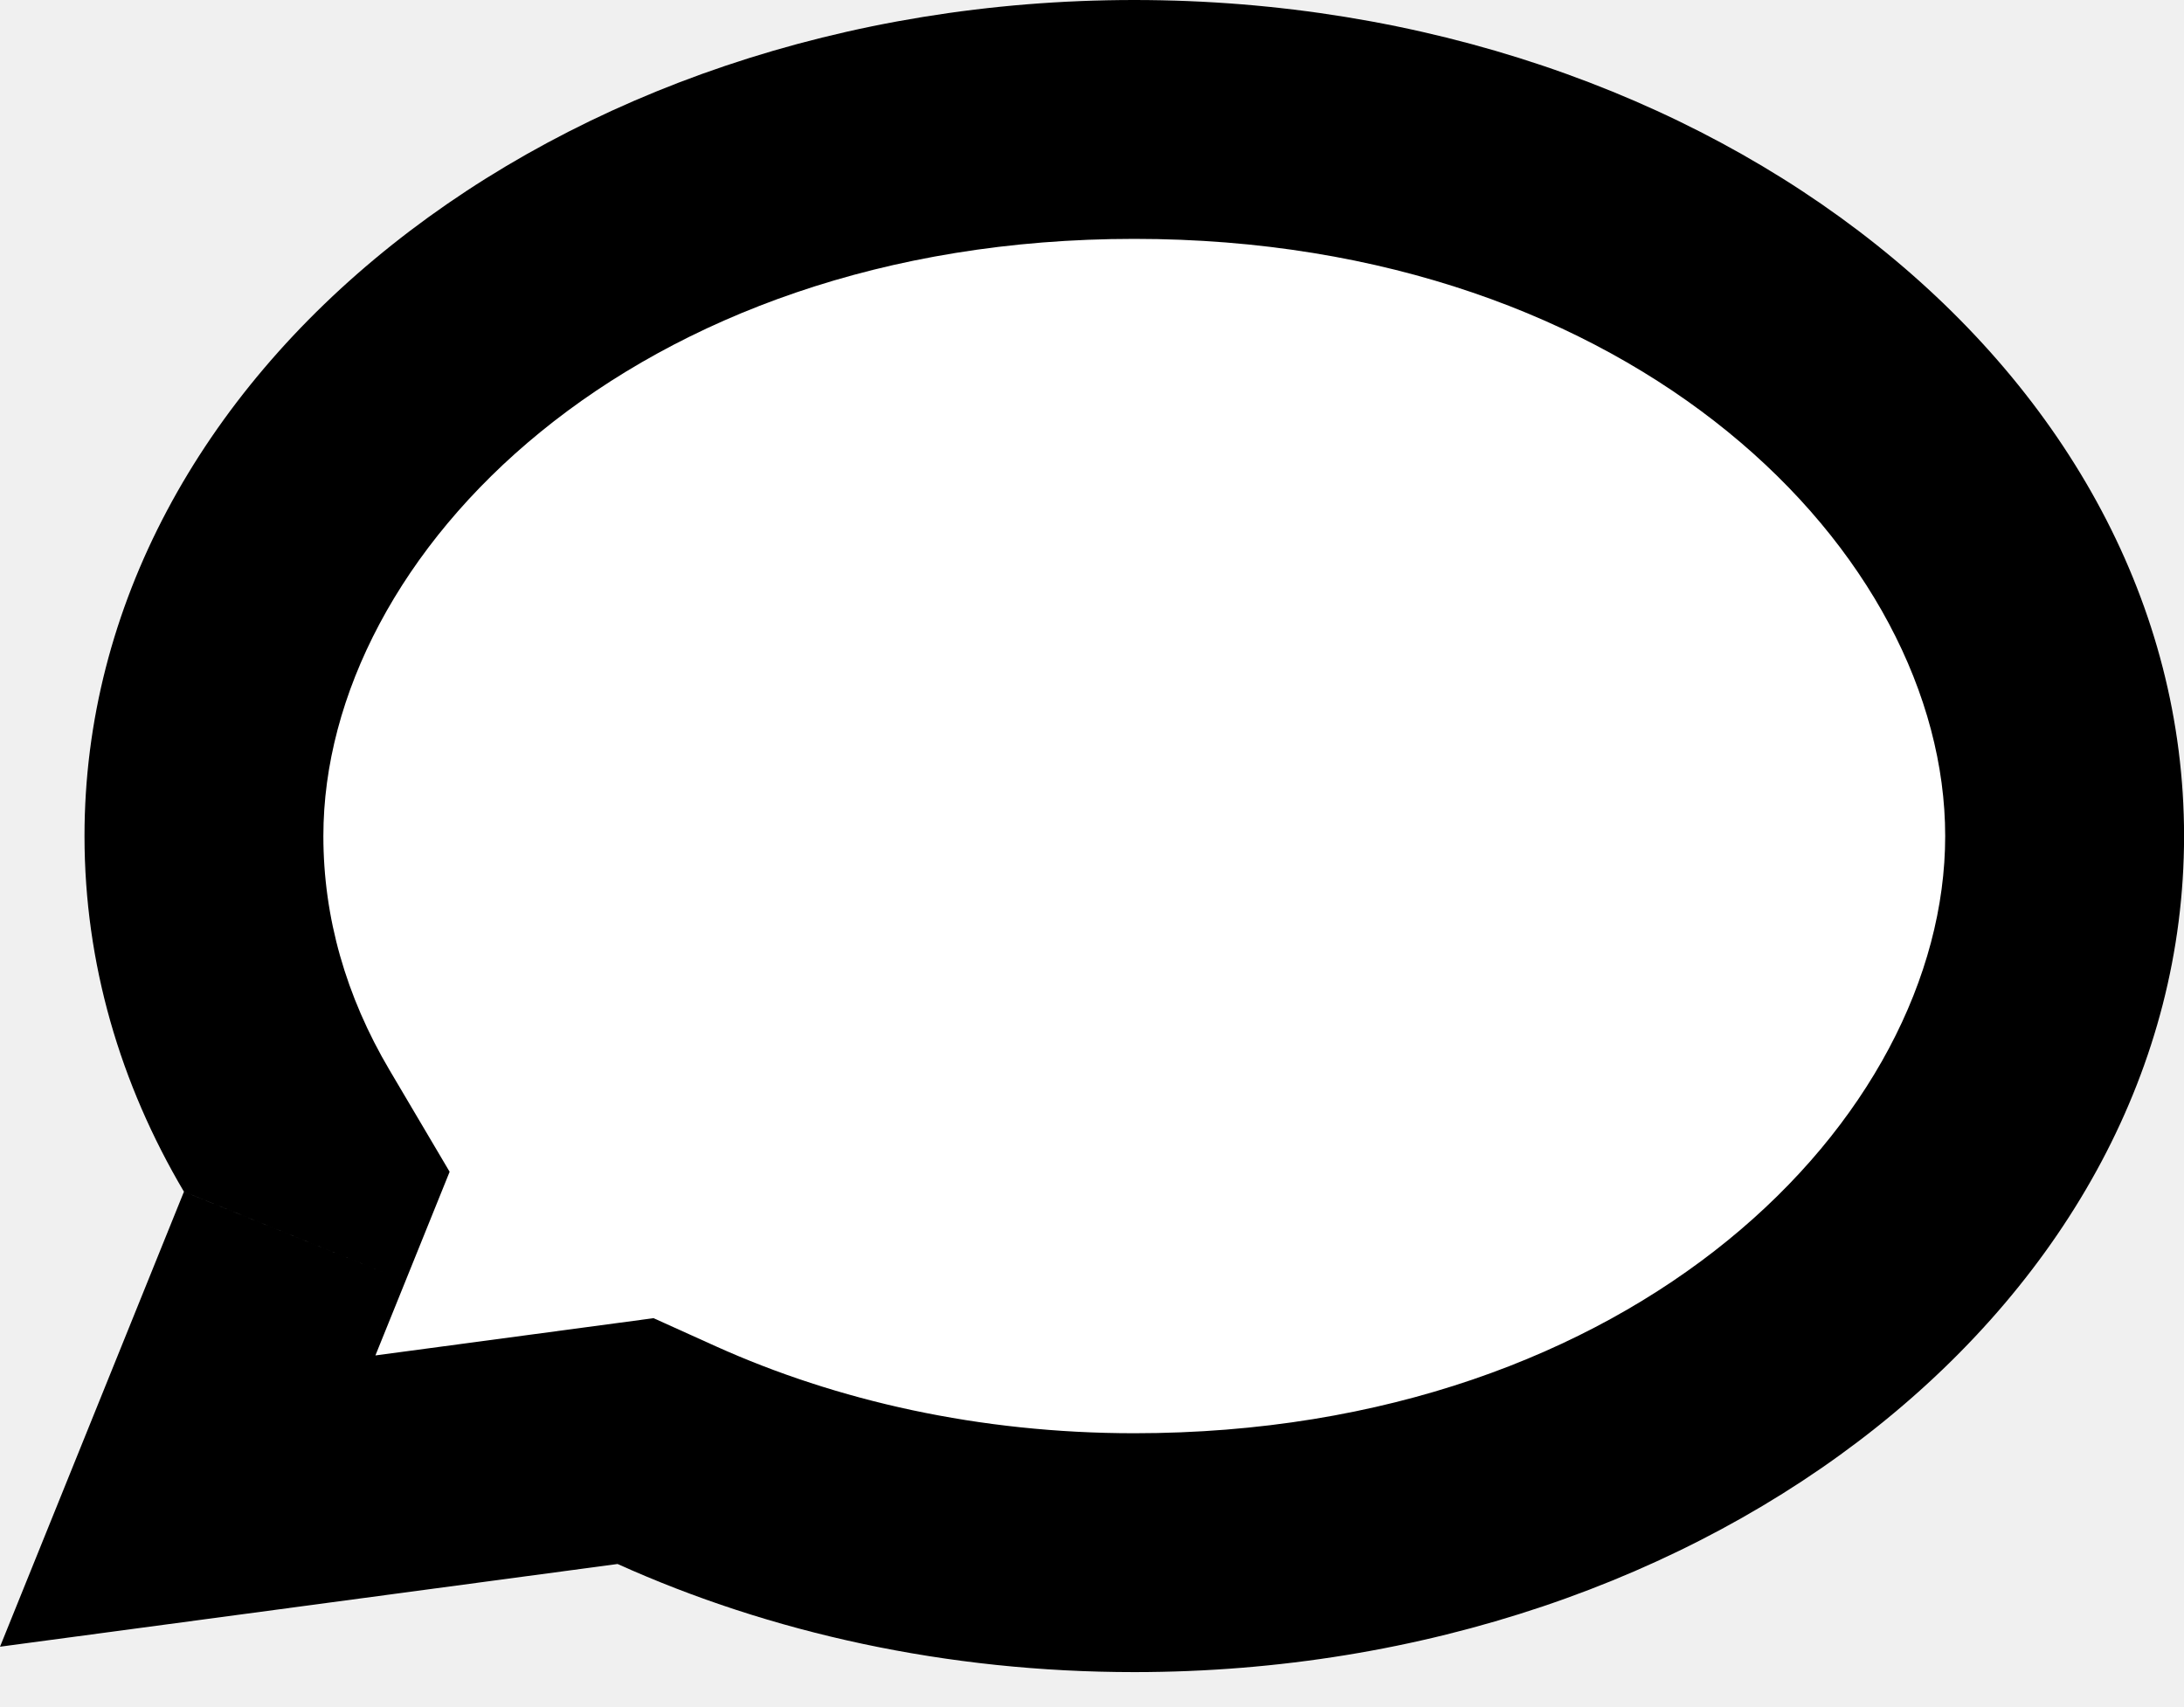
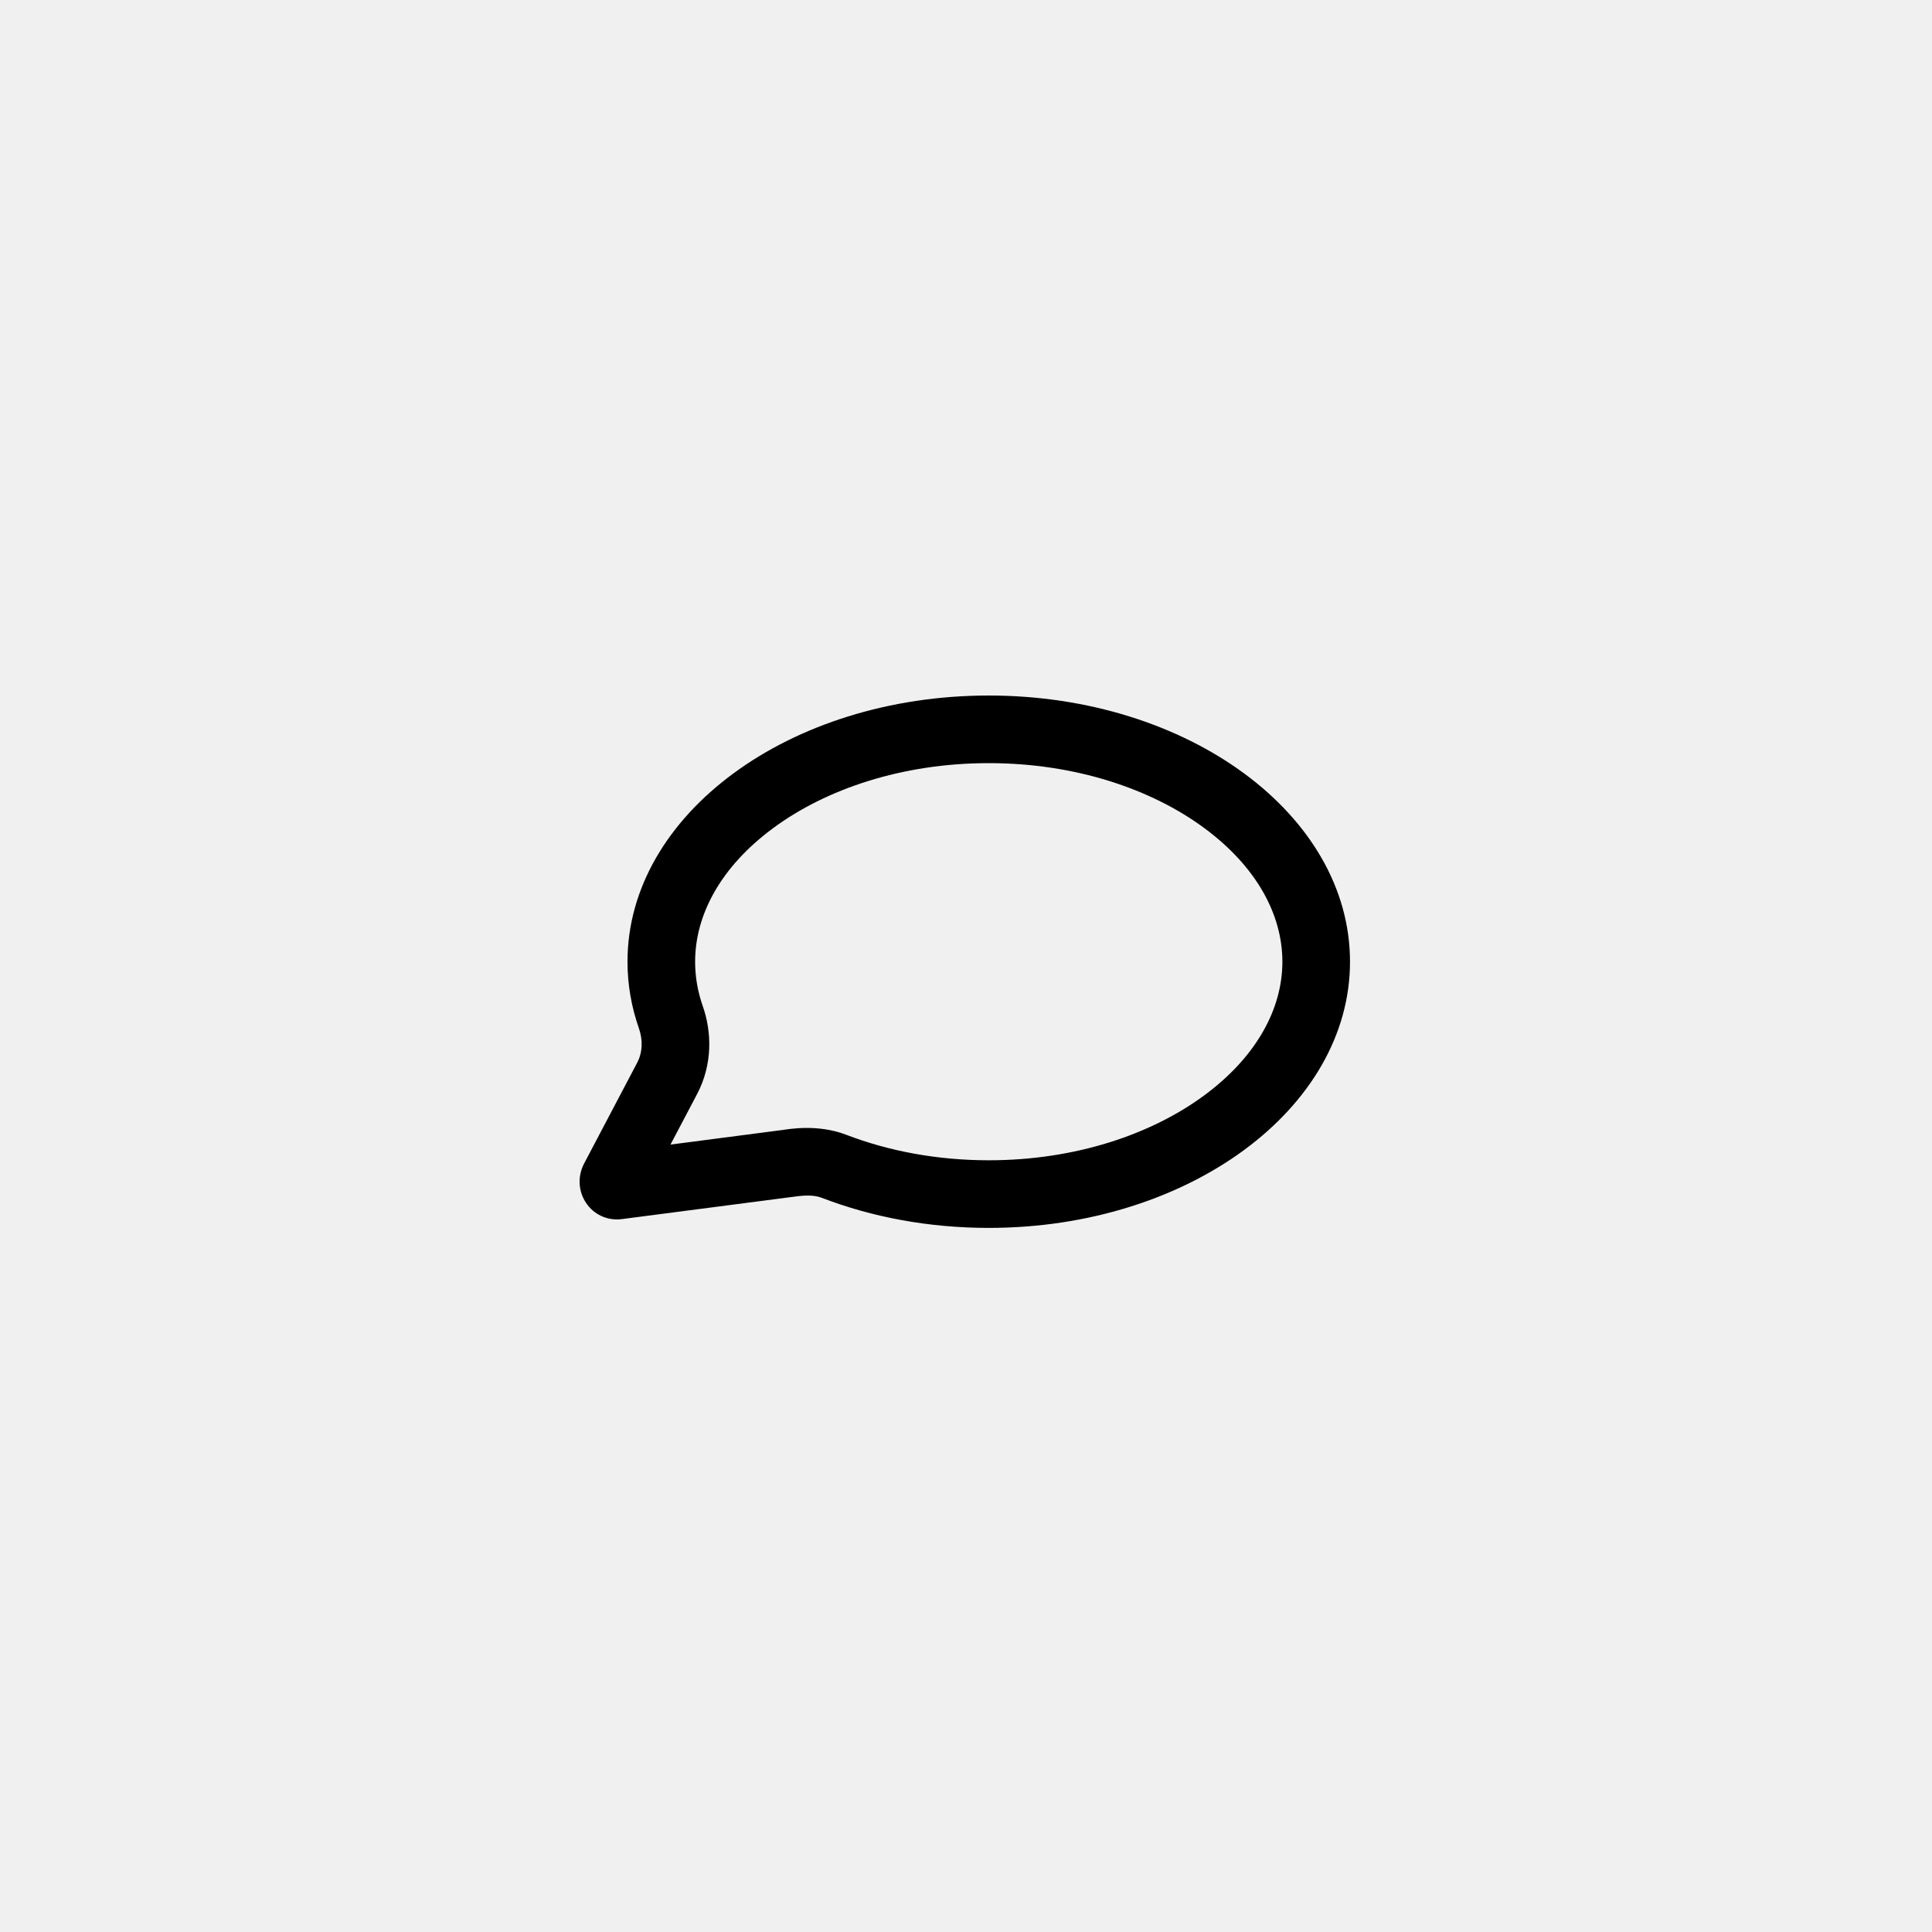
- <svg xmlns="http://www.w3.org/2000/svg" width="32" height="25" viewBox="0 0 32 25" fill="none">
-   <mask id="path-1-inside-1_2992_36710" fill="white">
-     <path fill-rule="evenodd" clip-rule="evenodd" d="M16.619 24.5C25.114 24.5 32.001 19.015 32.001 12.25C32.001 5.485 25.114 0 16.619 0C8.124 0 1.238 5.485 1.238 12.25C1.238 14.114 1.76 15.88 2.695 17.461L0 24.128L9.049 22.916C11.284 23.924 13.867 24.5 16.619 24.5Z" />
+ <svg xmlns="http://www.w3.org/2000/svg" width="100" height="100" viewBox="0 0 100 100" fill="none">
+   <mask id="path-1-inside-1_4404_8167" fill="white">
+     <path fill-rule="evenodd" clip-rule="evenodd" d="M51.178 63.556C61.505 63.556 69.876 57.387 69.876 49.778C69.876 42.169 61.505 36 51.178 36C40.851 36 32.479 42.169 32.479 49.778C32.479 50.971 32.685 52.129 33.072 53.233C33.276 53.816 33.268 54.46 32.98 55.006L30.241 60.209C29.485 61.646 30.609 63.307 32.199 63.099L40.963 61.958V61.958C41.49 61.889 42.045 61.81 42.541 62.001C45.124 62.994 48.062 63.556 51.178 63.556Z" />
  </mask>
-   <path fill-rule="evenodd" clip-rule="evenodd" d="M16.619 24.5C25.114 24.5 32.001 19.015 32.001 12.25C32.001 5.485 25.114 0 16.619 0C8.124 0 1.238 5.485 1.238 12.25C1.238 14.114 1.76 15.88 2.695 17.461L0 24.128L9.049 22.916C11.284 23.924 13.867 24.5 16.619 24.5Z" fill="white" />
-   <path d="M2.695 17.461L5.94 18.773L6.588 17.169L5.708 15.68L2.695 17.461ZM0 24.128L-3.245 22.817L-5.5 28.397L0.465 27.597L0 24.128ZM9.049 22.916L10.488 19.726L9.576 19.314L8.584 19.447L9.049 22.916ZM28.501 12.25C28.501 16.381 23.967 21 16.619 21V28C26.262 28 35.501 21.65 35.501 12.25H28.501ZM16.619 3.5C23.967 3.5 28.501 8.119 28.501 12.25H35.501C35.501 2.85 26.262 -3.5 16.619 -3.5V3.5ZM4.738 12.25C4.738 8.119 9.272 3.5 16.619 3.5V-3.5C6.977 -3.5 -2.262 2.85 -2.262 12.25H4.738ZM5.708 15.68C5.068 14.598 4.738 13.442 4.738 12.25H-2.262C-2.262 14.786 -1.548 17.162 -0.318 19.242L5.708 15.68ZM3.245 25.44L5.94 18.773L-0.55 16.15L-3.245 22.817L3.245 25.44ZM8.584 19.447L-0.465 20.659L0.465 27.597L9.514 26.385L8.584 19.447ZM16.619 21C14.352 21 12.261 20.525 10.488 19.726L7.609 26.106C10.307 27.323 13.382 28 16.619 28V21Z" fill="black" mask="url(#path-1-inside-1_2992_36710)" />
+   <path d="M30.241 60.209L27.144 58.578L27.144 58.578L30.241 60.209ZM32.199 63.099L31.747 59.629L31.747 59.629L32.199 63.099ZM42.541 62.001L43.797 58.734L42.541 62.001ZM32.98 55.006L29.883 53.376L32.98 55.006ZM66.376 49.778C66.376 52.207 65.047 54.695 62.323 56.703C59.6 58.709 55.671 60.056 51.178 60.056V67.056C57.011 67.056 62.431 65.318 66.476 62.338C70.519 59.359 73.376 54.958 73.376 49.778H66.376ZM51.178 39.5C55.671 39.5 59.6 40.847 62.323 42.853C65.047 44.86 66.376 47.349 66.376 49.778H73.376C73.376 44.598 70.519 40.197 66.476 37.218C62.431 34.237 57.011 32.5 51.178 32.5V39.5ZM35.979 49.778C35.979 47.349 37.308 44.86 40.032 42.853C42.755 40.847 46.684 39.5 51.178 39.5V32.5C45.344 32.5 39.924 34.237 35.88 37.218C31.836 40.197 28.979 44.598 28.979 49.778H35.979ZM36.375 52.075C36.114 51.33 35.979 50.563 35.979 49.778H28.979C28.979 51.379 29.256 52.928 29.769 54.391L36.375 52.075ZM33.338 61.839L36.077 56.637L29.883 53.376L27.144 58.578L33.338 61.839ZM31.747 59.629C33.096 59.453 33.844 60.879 33.338 61.839L27.144 58.578C25.125 62.413 28.122 67.16 32.651 66.57L31.747 59.629ZM40.51 58.487L31.747 59.629L32.651 66.57L41.415 65.428L40.51 58.487ZM51.178 60.056C48.479 60.056 45.968 59.569 43.797 58.734L41.285 65.268C44.281 66.42 47.645 67.056 51.178 67.056V60.056ZM41.415 65.428C41.488 65.419 41.541 65.412 41.597 65.405C41.65 65.398 41.691 65.393 41.727 65.39C41.8 65.382 41.825 65.382 41.821 65.382C41.816 65.382 41.76 65.383 41.67 65.37C41.576 65.357 41.442 65.328 41.285 65.268L43.797 58.734C42.313 58.164 40.8 58.449 40.51 58.487L41.415 65.428ZM29.769 54.391C29.708 54.217 29.644 53.831 29.883 53.376L36.077 56.637C36.892 55.09 36.844 53.414 36.375 52.075L29.769 54.391Z" fill="black" mask="url(#path-1-inside-1_4404_8167)" />
</svg>
